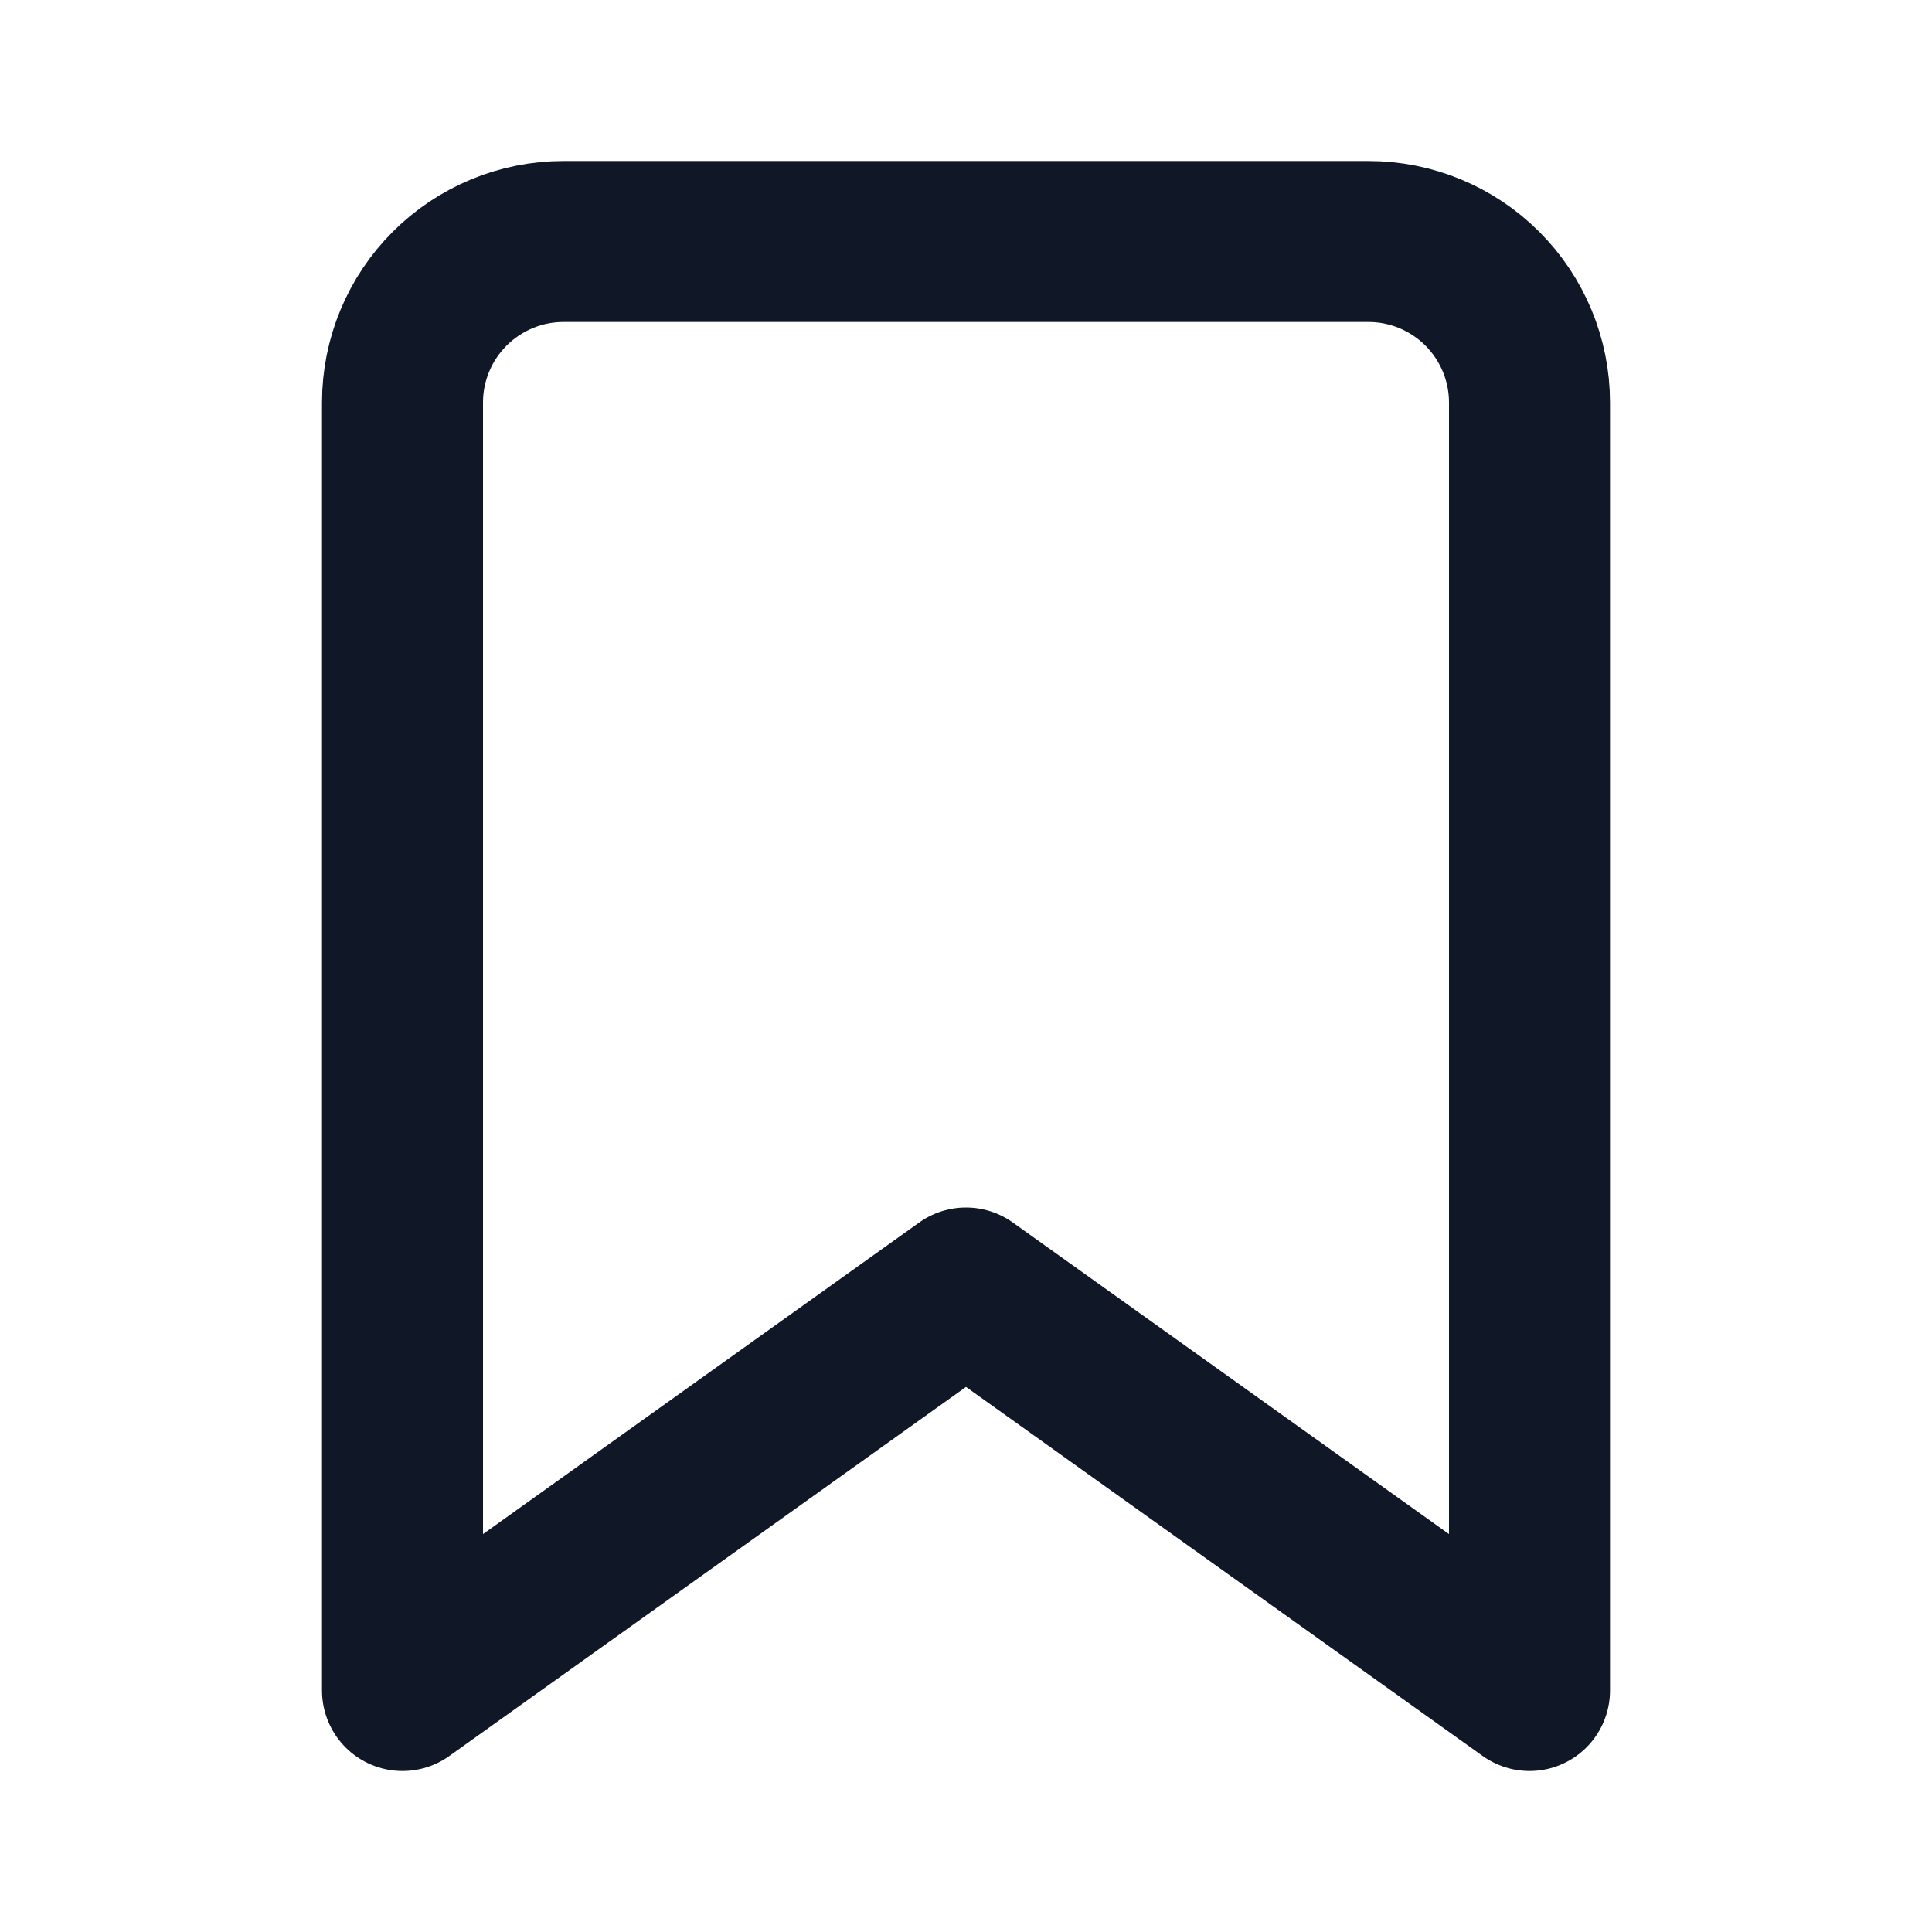
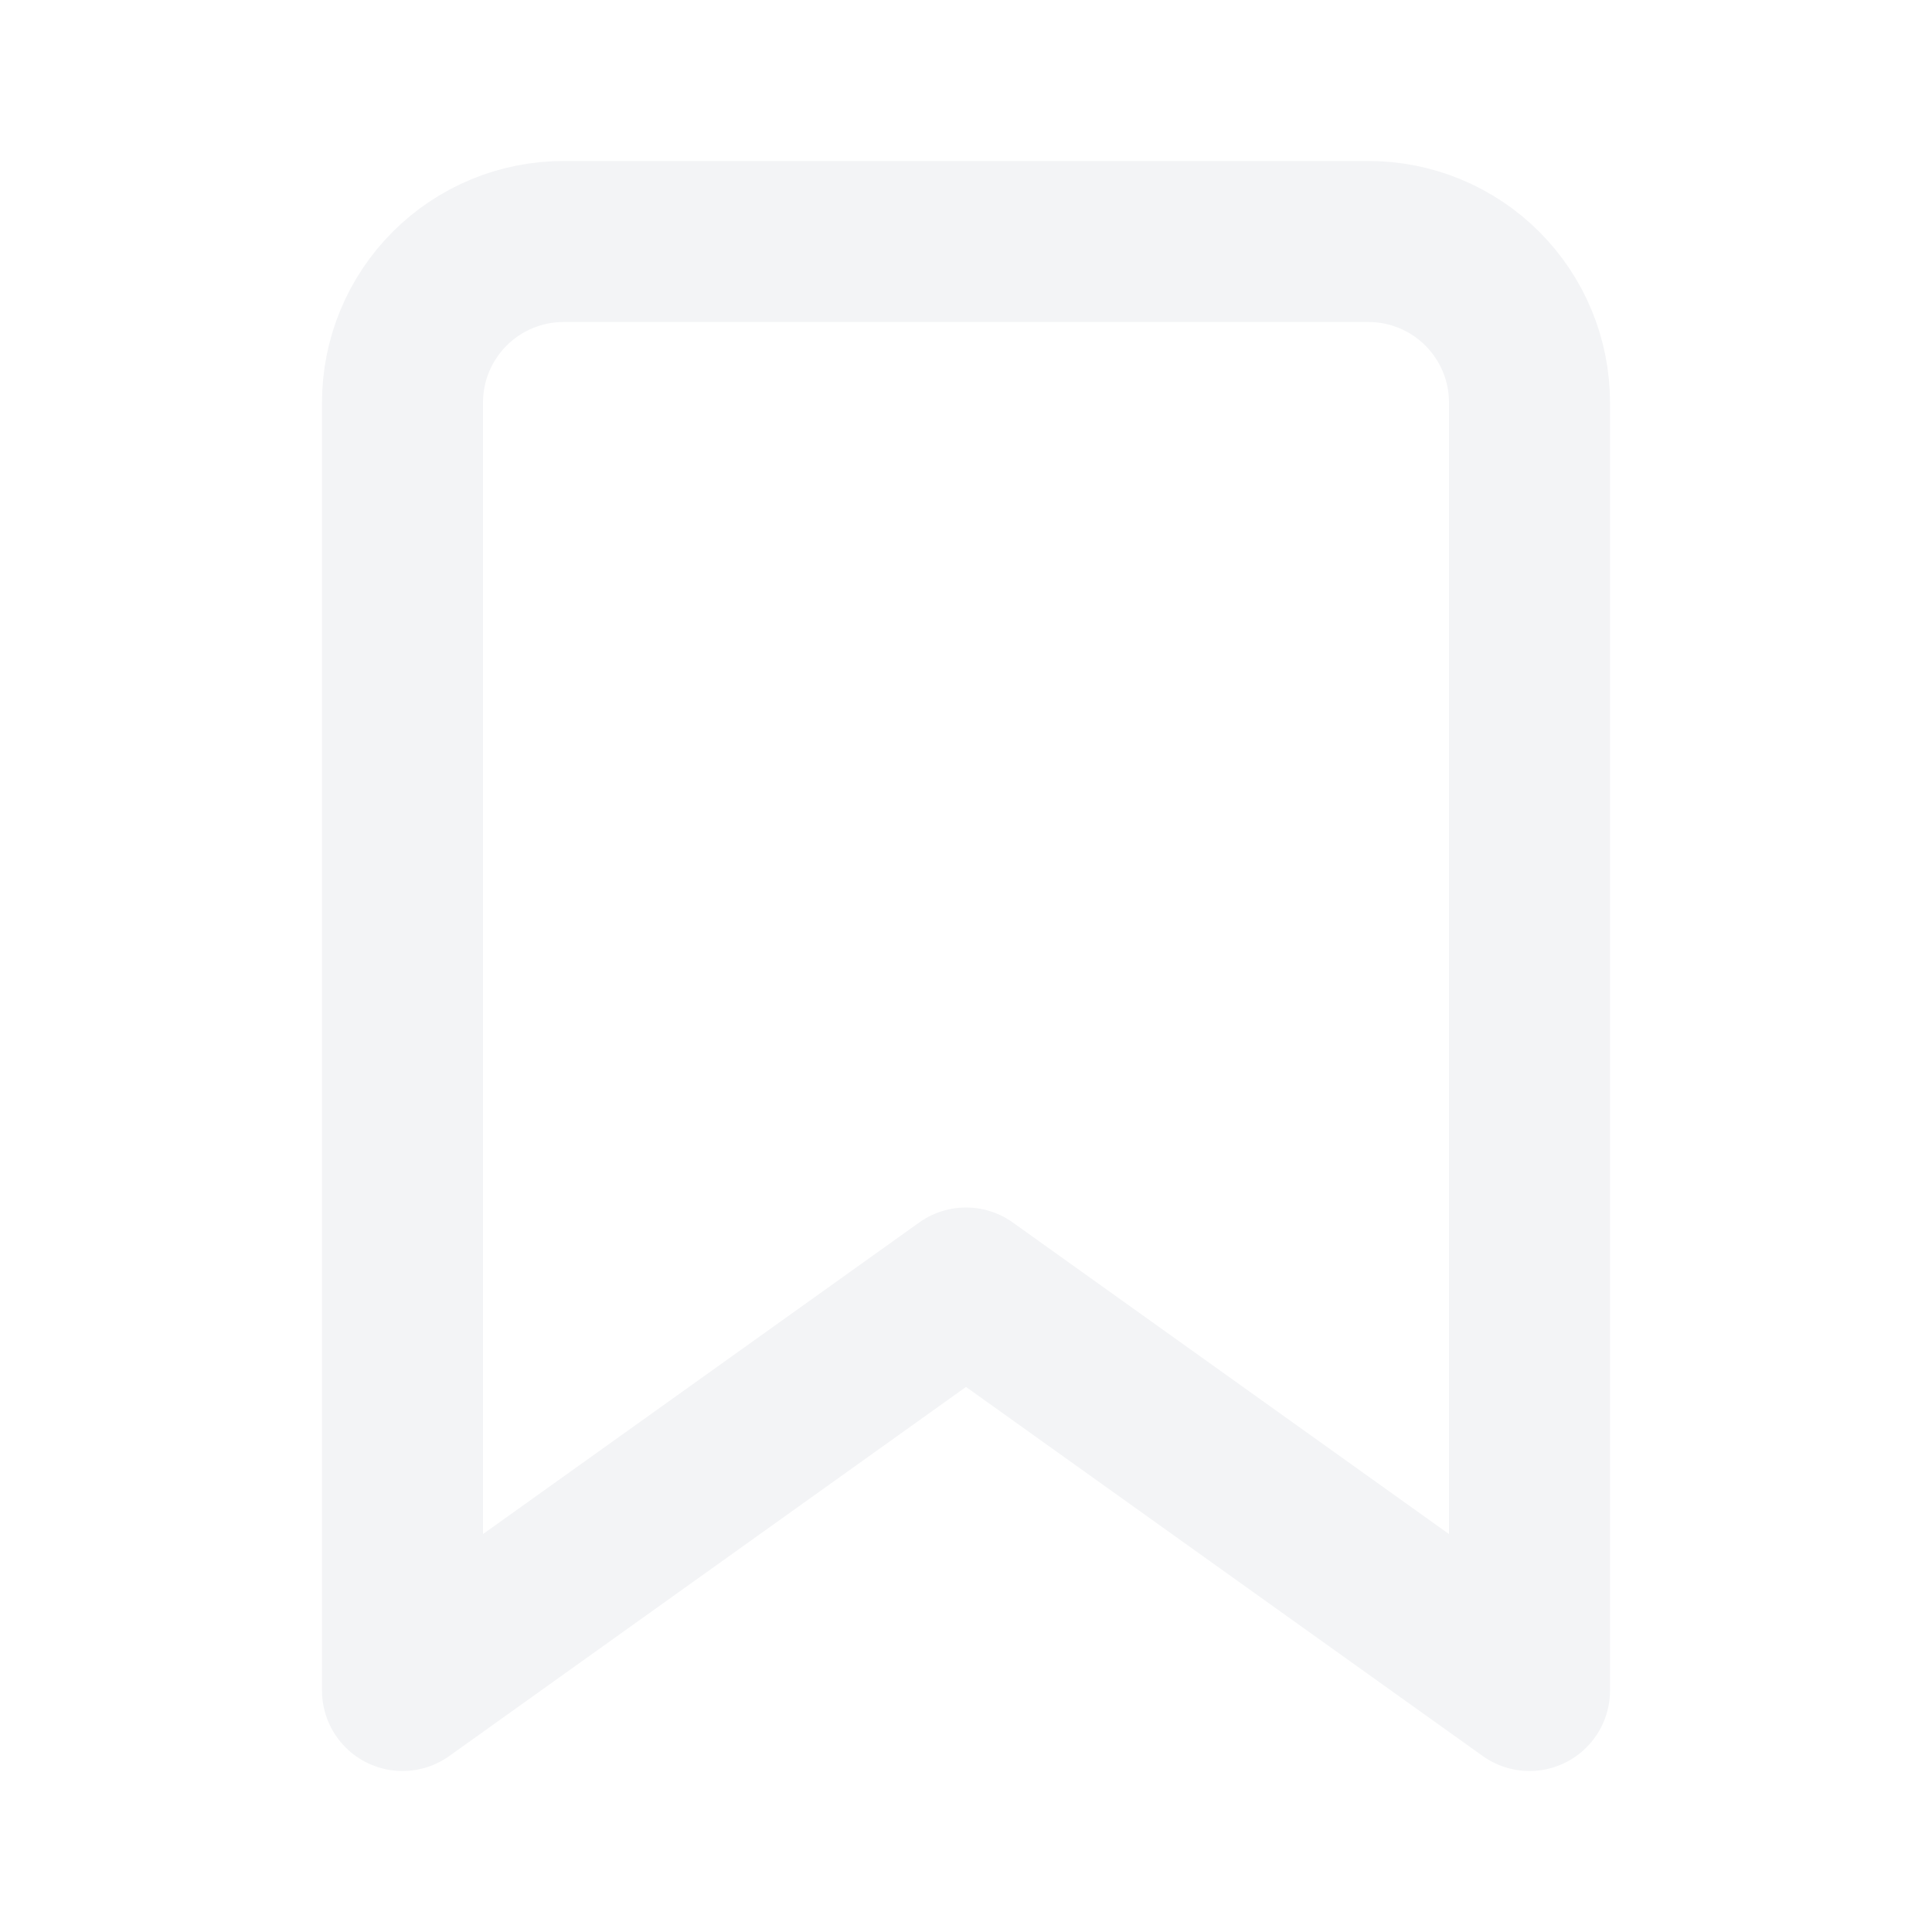
<svg xmlns="http://www.w3.org/2000/svg" width="24" height="24" viewBox="0 0 24 24" fill="none">
-   <path d="M19 21L12 16L5 21V5C5 4.47 5.211 3.961 5.586 3.586C5.961 3.211 6.47 3 7 3H17C17.53 3 18.039 3.211 18.414 3.586C18.789 3.961 19 4.47 19 5V21Z" stroke="#101828" stroke-width="2" stroke-linecap="round" stroke-linejoin="round" />
+   <path d="M19 21L12 16L5 21V5C5 4.47 5.211 3.961 5.586 3.586C5.961 3.211 6.47 3 7 3H17C17.53 3 18.039 3.211 18.414 3.586C18.789 3.961 19 4.47 19 5V21Z" stroke="#F3F4F6" fill="none" stroke-width="2" stroke-linecap="round" stroke-linejoin="round" />
</svg>
